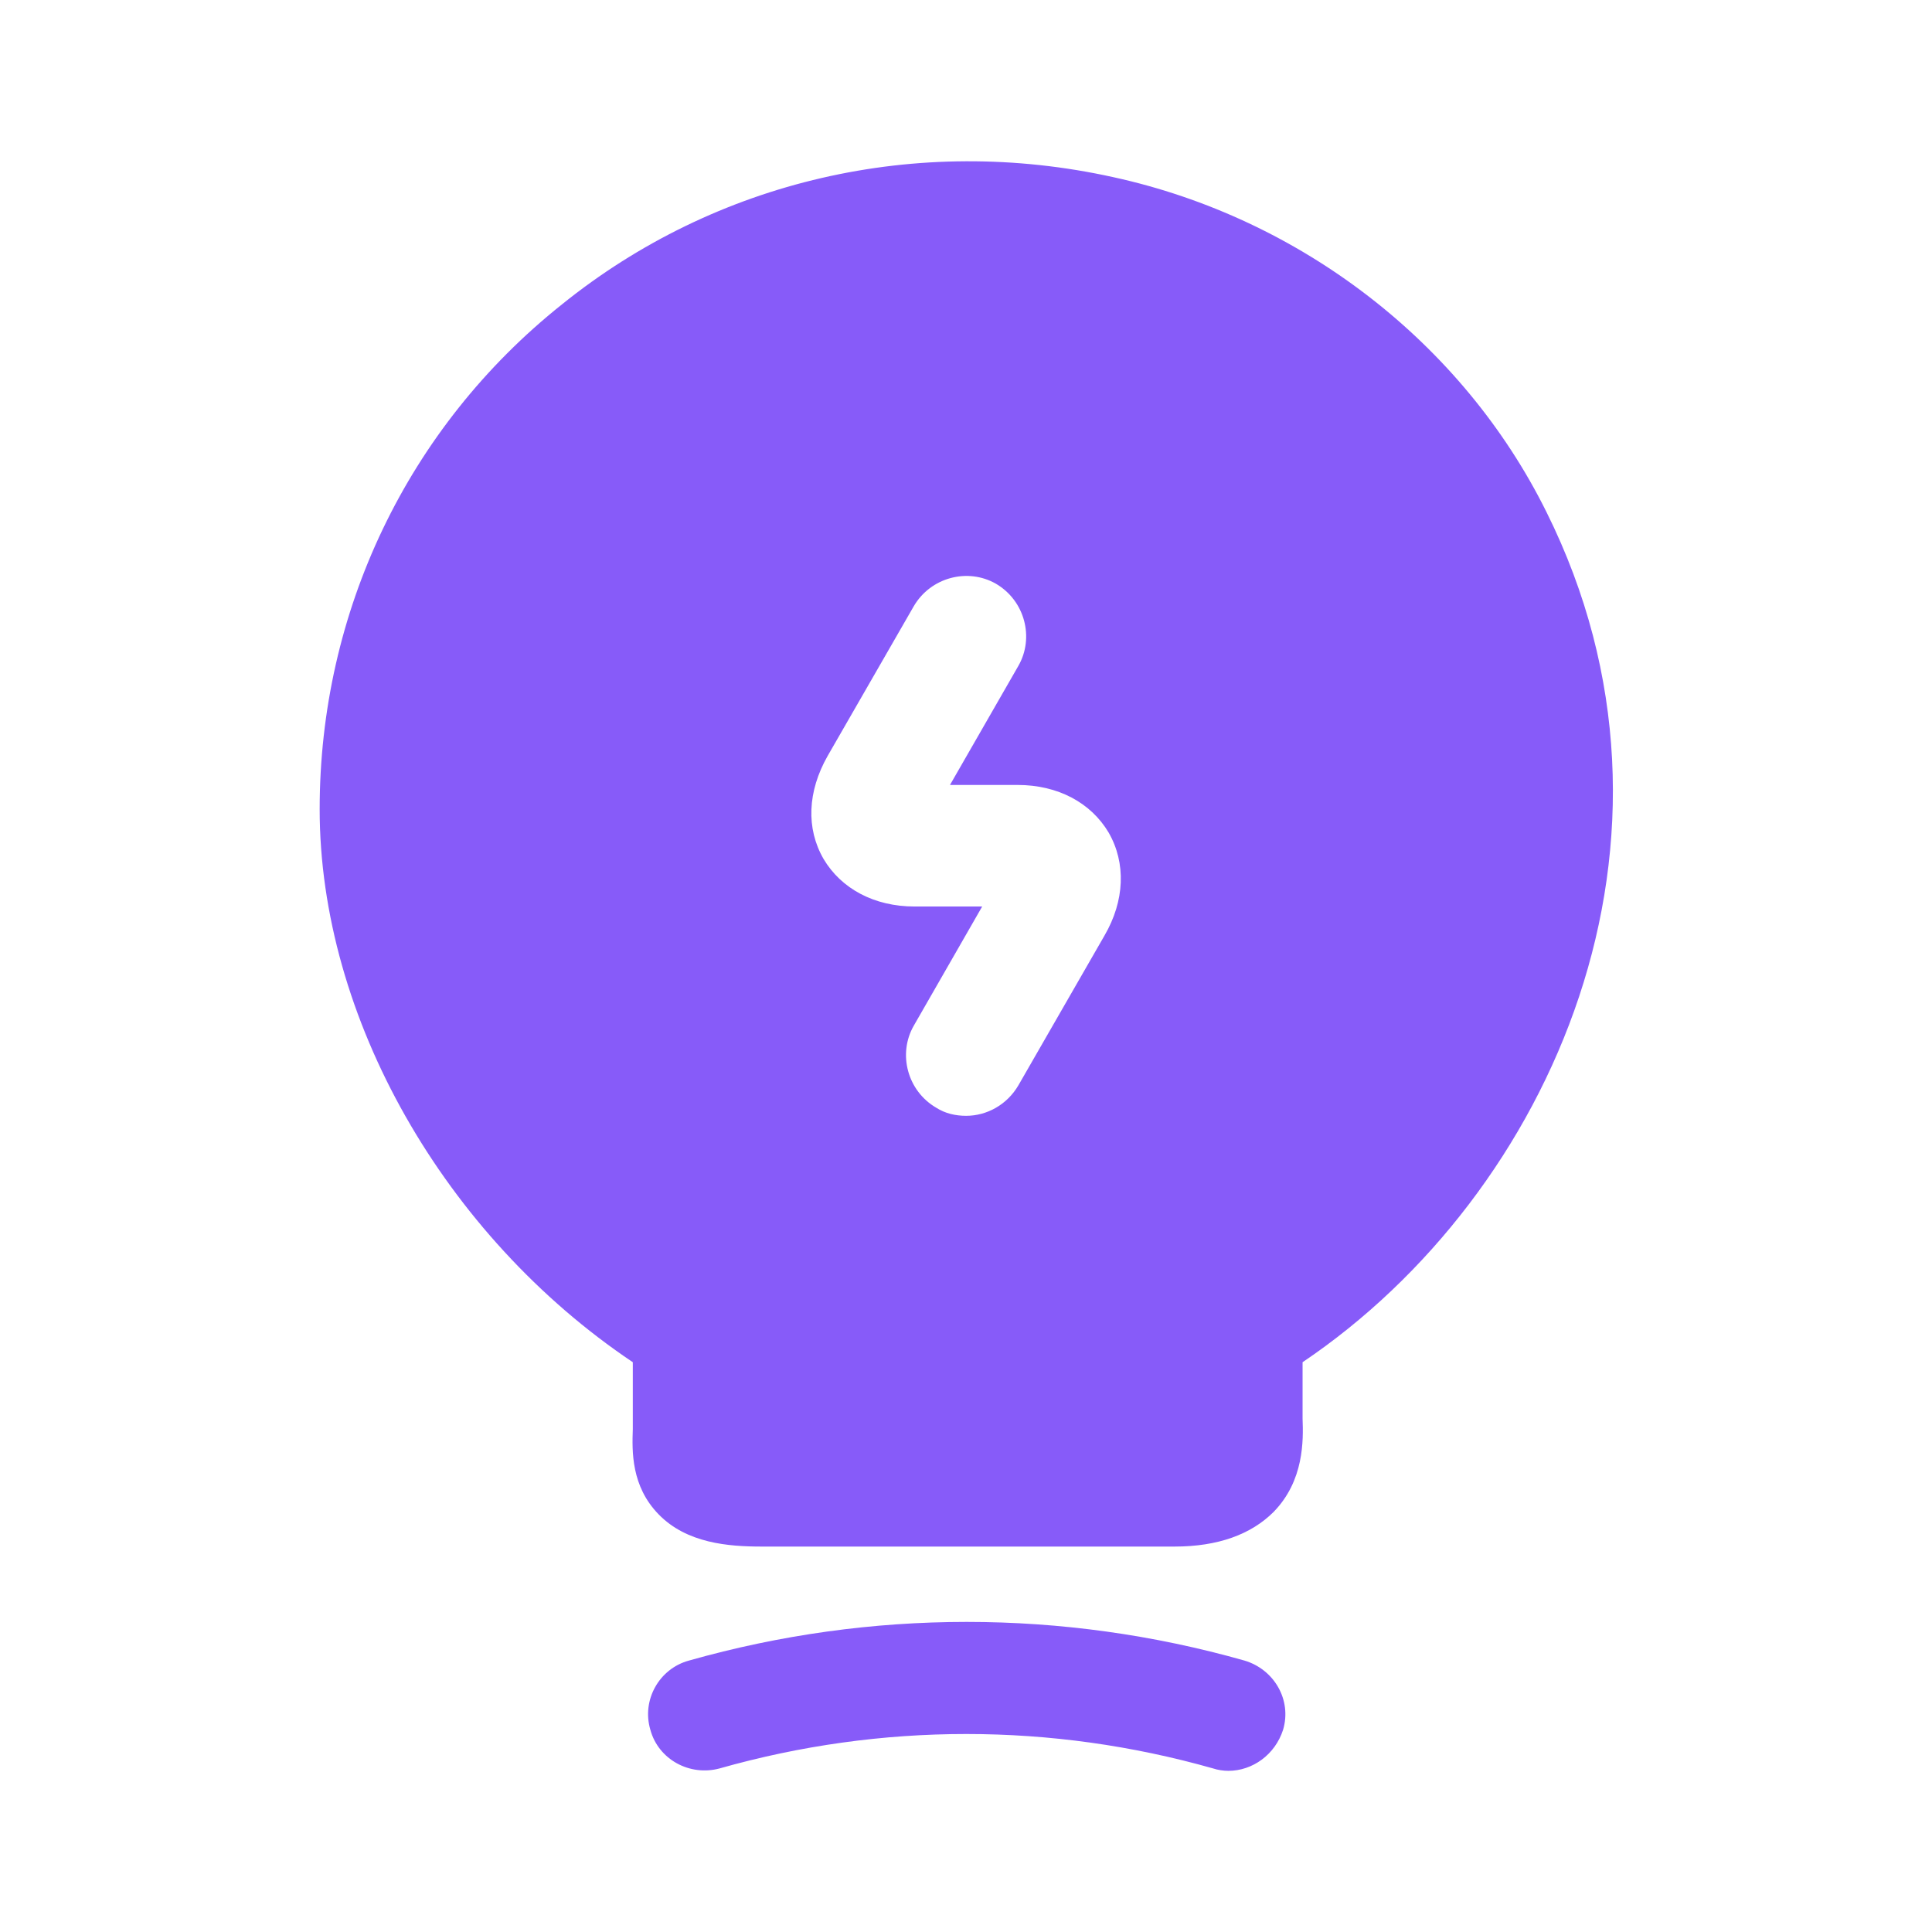
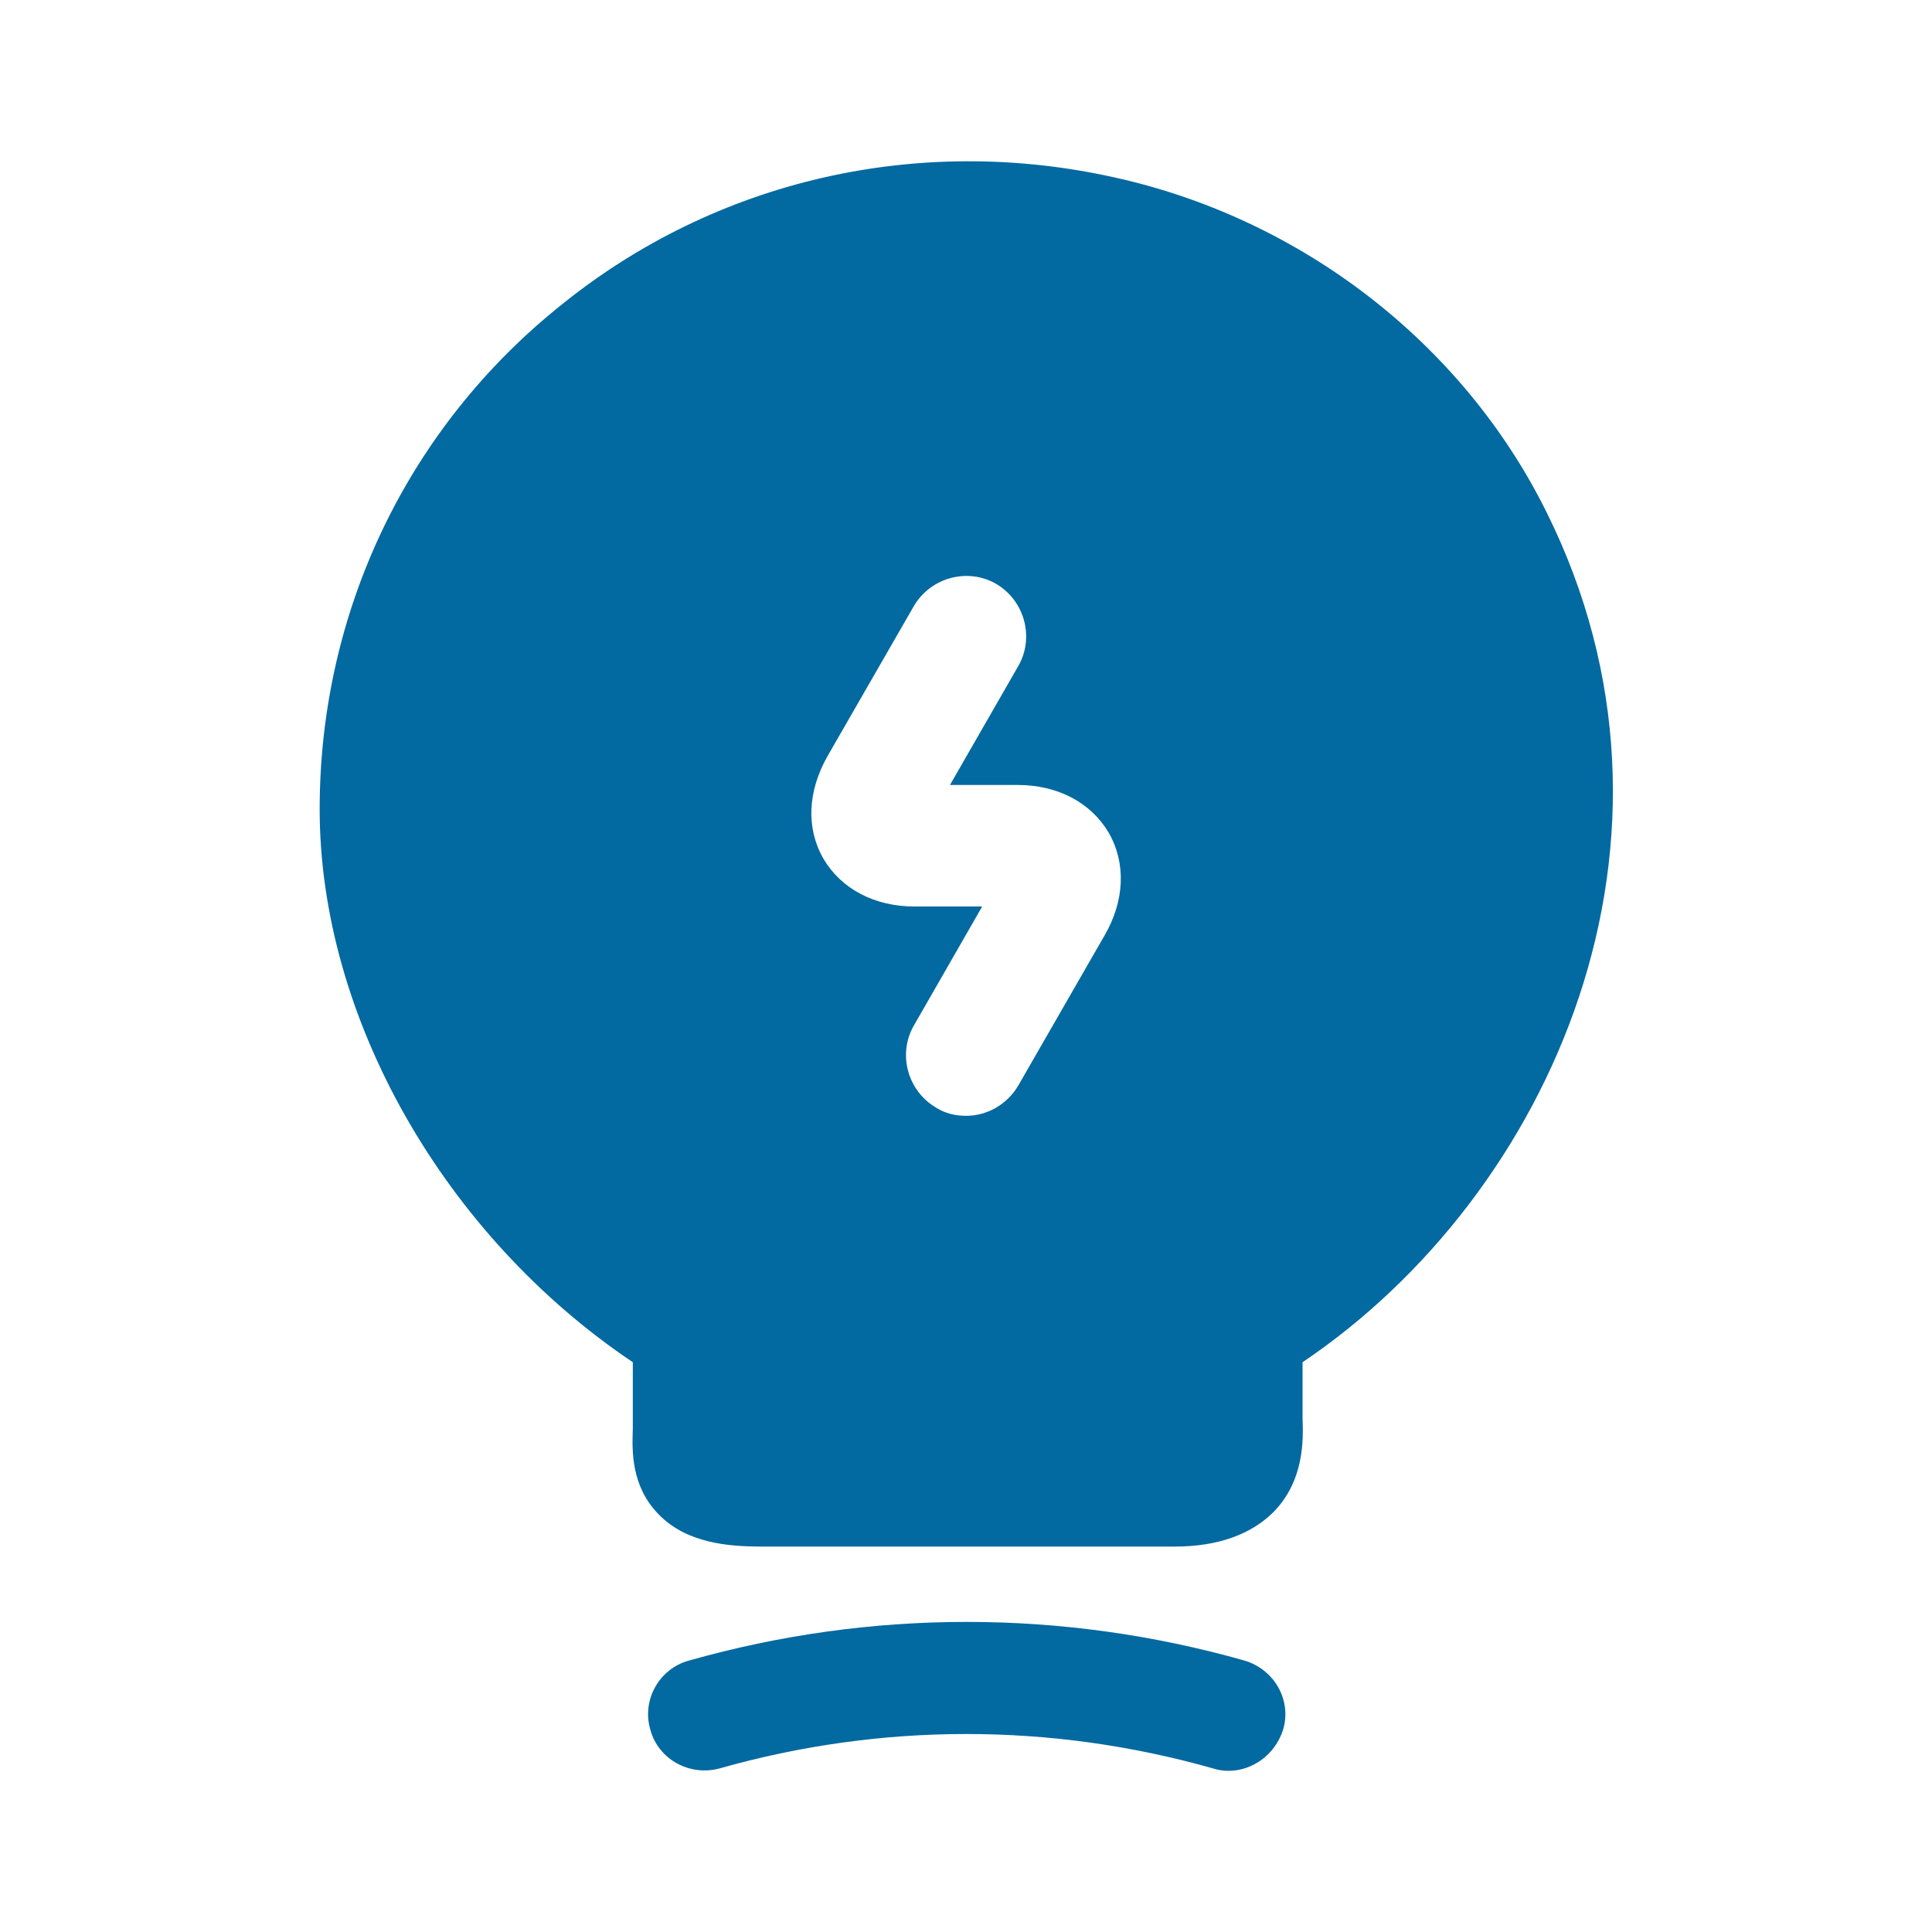
<svg xmlns="http://www.w3.org/2000/svg" width="800px" height="800px" viewBox="0 0 24 24" fill="none">
-   <path d="M15.259 21.998C15.199 21.998 15.129 21.988 15.069 21.968C13.059 21.398 10.949 21.398 8.939 21.968C8.569 22.068 8.179 21.858 8.079 21.488C7.969 21.118 8.189 20.728 8.559 20.628C10.819 19.988 13.199 19.988 15.459 20.628C15.829 20.738 16.049 21.118 15.939 21.488C15.839 21.798 15.559 21.998 15.259 21.998Z" fill="#875bf9" />
-   <path d="M19.211 6.361C18.171 4.261 16.161 2.711 13.831 2.201C11.391 1.661 8.891 2.241 6.981 3.781C5.061 5.311 3.971 7.601 3.971 10.052C3.971 12.642 5.521 15.351 7.861 16.922V17.752C7.851 18.032 7.841 18.462 8.181 18.811C8.531 19.172 9.051 19.212 9.461 19.212H14.591C15.131 19.212 15.541 19.061 15.821 18.782C16.201 18.392 16.191 17.892 16.181 17.622V16.922C19.281 14.832 21.231 10.421 19.211 6.361ZM13.721 11.621L12.651 13.482C12.511 13.722 12.261 13.861 12.001 13.861C11.871 13.861 11.741 13.832 11.631 13.761C11.271 13.552 11.151 13.091 11.351 12.742L12.201 11.261H11.361C10.861 11.261 10.451 11.041 10.231 10.671C10.011 10.291 10.031 9.831 10.281 9.391L11.351 7.531C11.561 7.171 12.021 7.051 12.371 7.251C12.731 7.461 12.851 7.921 12.651 8.271L11.801 9.751H12.641C13.141 9.751 13.551 9.971 13.771 10.341C13.991 10.722 13.971 11.191 13.721 11.621Z" fill="#875bf9" />
+   <path d="M15.259 21.998C15.199 21.998 15.129 21.988 15.069 21.968C13.059 21.398 10.949 21.398 8.939 21.968C8.569 22.068 8.179 21.858 8.079 21.488C7.969 21.118 8.189 20.728 8.559 20.628C10.819 19.988 13.199 19.988 15.459 20.628C15.829 20.738 16.049 21.118 15.939 21.488C15.839 21.798 15.559 21.998 15.259 21.998Z" fill="#0369a1" />
+   <path d="M19.211 6.361C18.171 4.261 16.161 2.711 13.831 2.201C11.391 1.661 8.891 2.241 6.981 3.781C5.061 5.311 3.971 7.601 3.971 10.052C3.971 12.642 5.521 15.351 7.861 16.922V17.752C7.851 18.032 7.841 18.462 8.181 18.811C8.531 19.172 9.051 19.212 9.461 19.212H14.591C15.131 19.212 15.541 19.061 15.821 18.782C16.201 18.392 16.191 17.892 16.181 17.622V16.922C19.281 14.832 21.231 10.421 19.211 6.361ZM13.721 11.621L12.651 13.482C12.511 13.722 12.261 13.861 12.001 13.861C11.871 13.861 11.741 13.832 11.631 13.761C11.271 13.552 11.151 13.091 11.351 12.742L12.201 11.261H11.361C10.861 11.261 10.451 11.041 10.231 10.671C10.011 10.291 10.031 9.831 10.281 9.391L11.351 7.531C11.561 7.171 12.021 7.051 12.371 7.251C12.731 7.461 12.851 7.921 12.651 8.271L11.801 9.751H12.641C13.141 9.751 13.551 9.971 13.771 10.341C13.991 10.722 13.971 11.191 13.721 11.621Z" fill="#0369a1" />
</svg>
